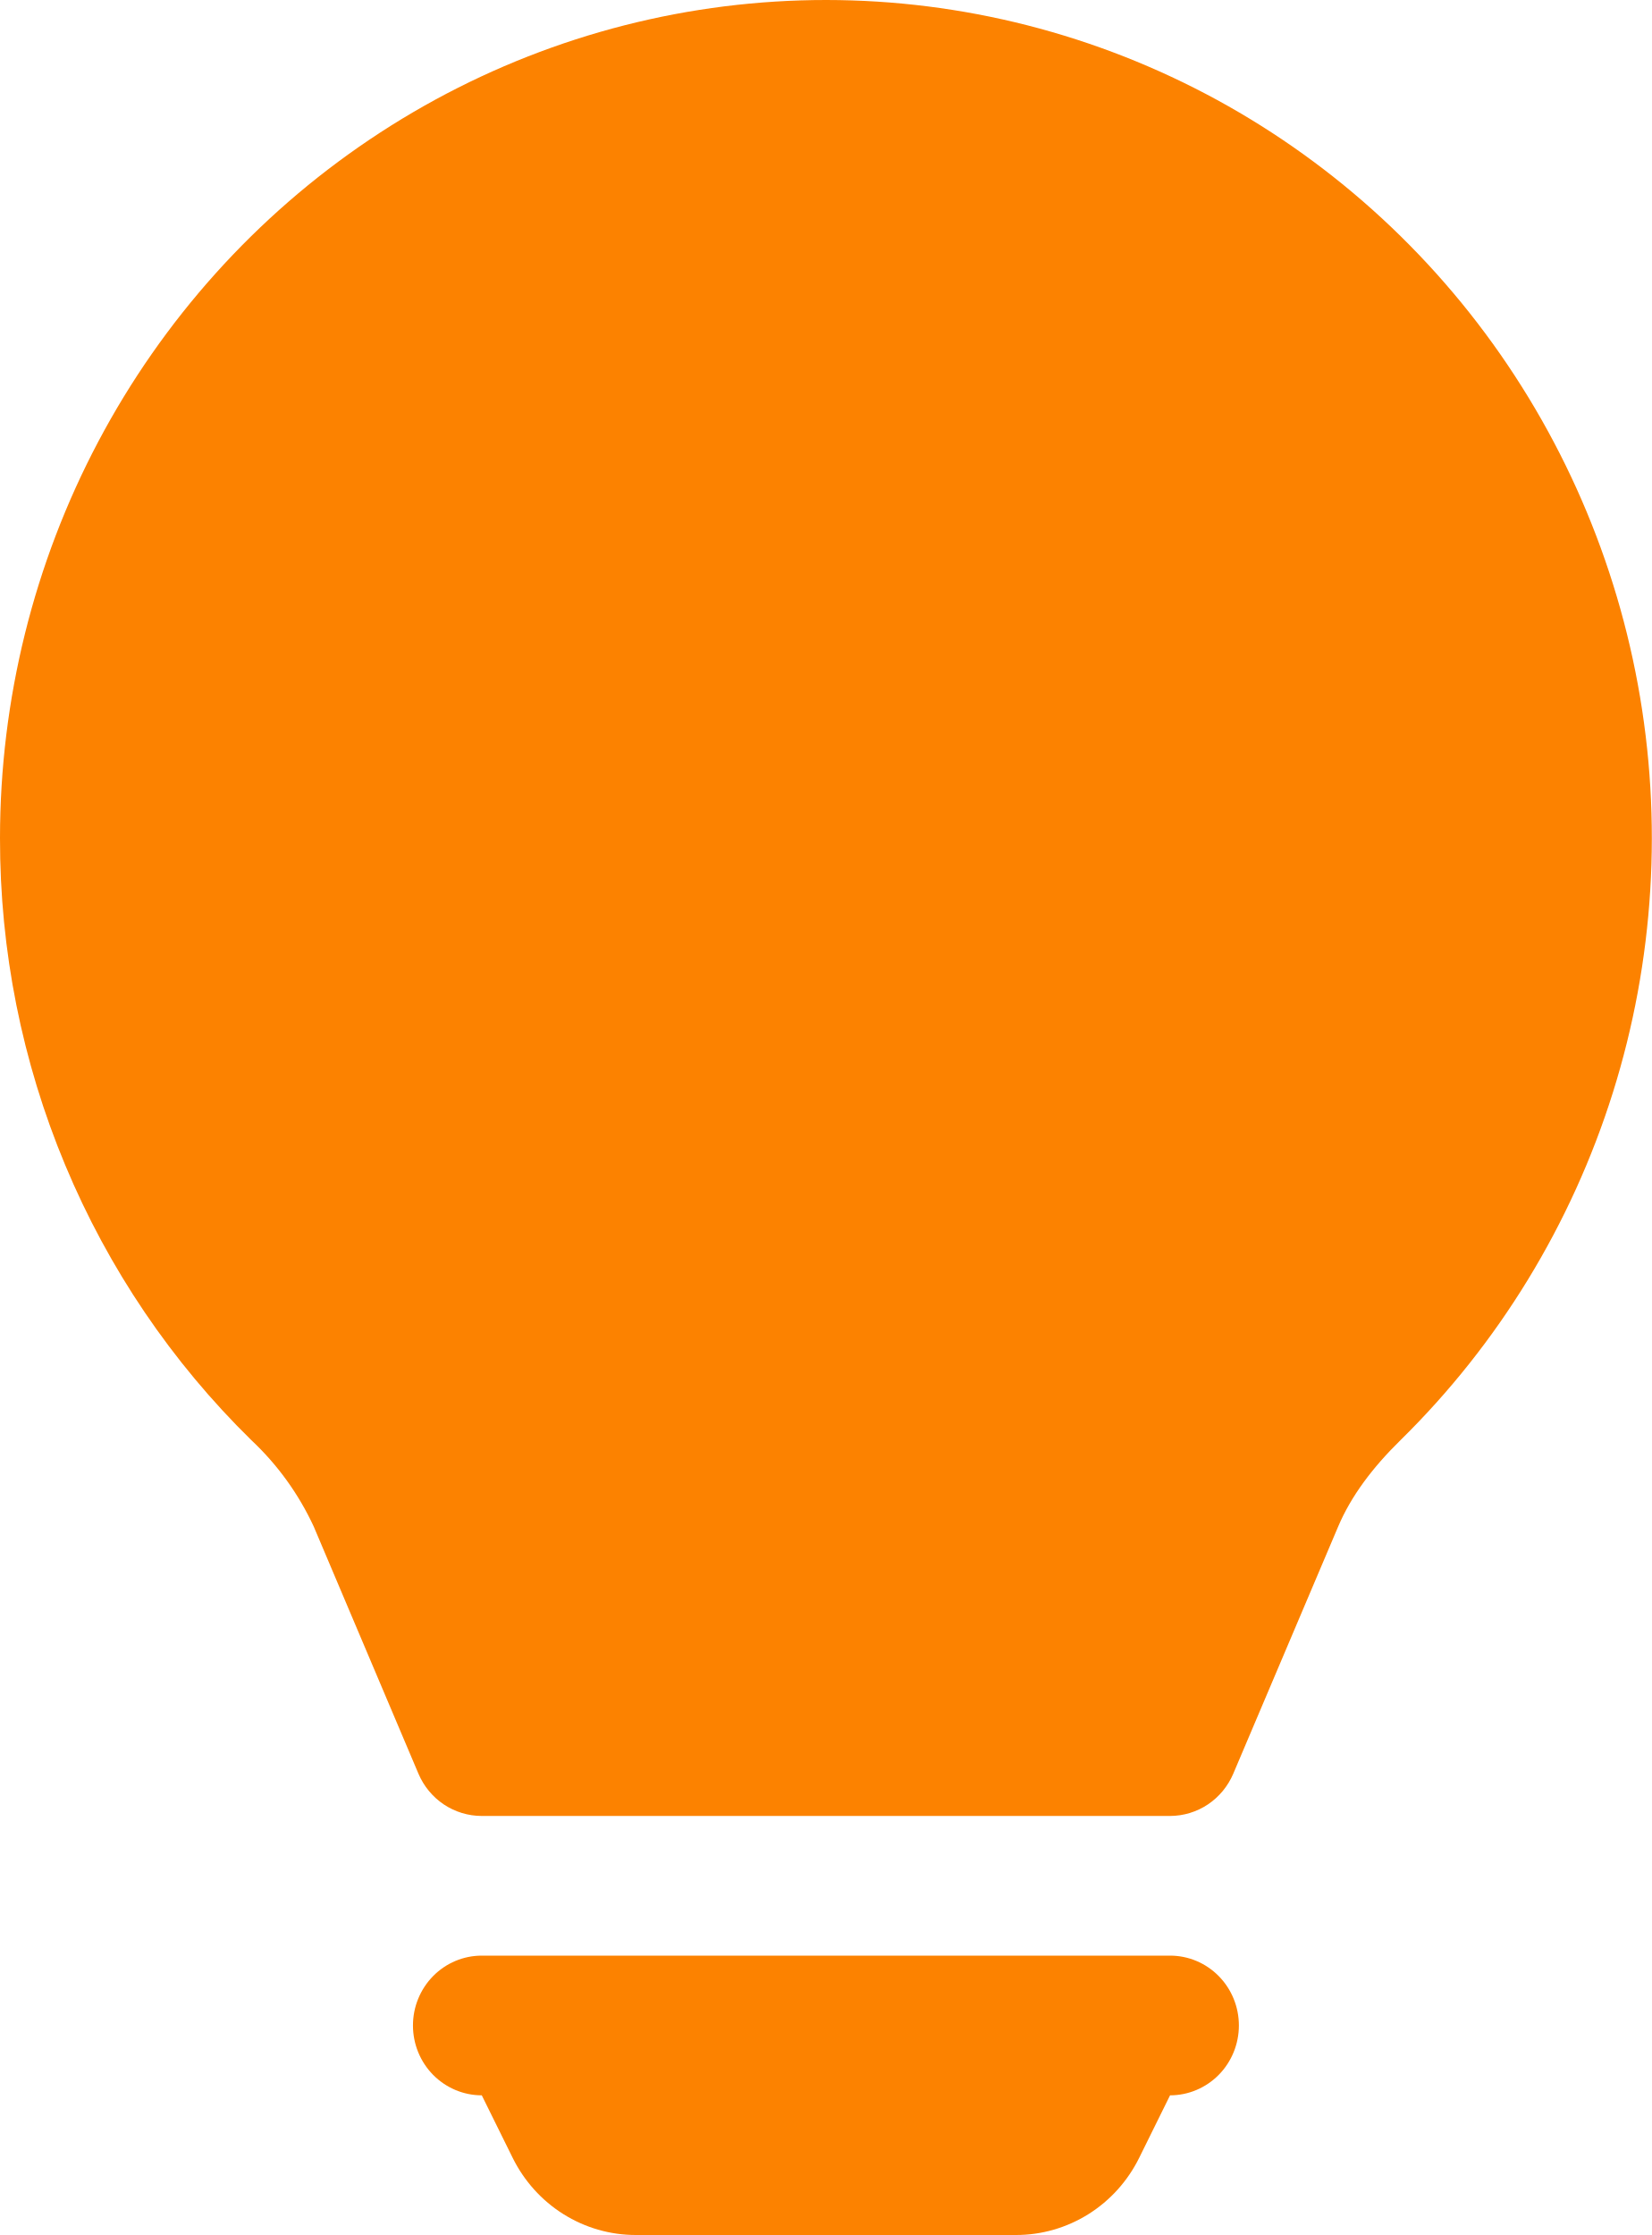
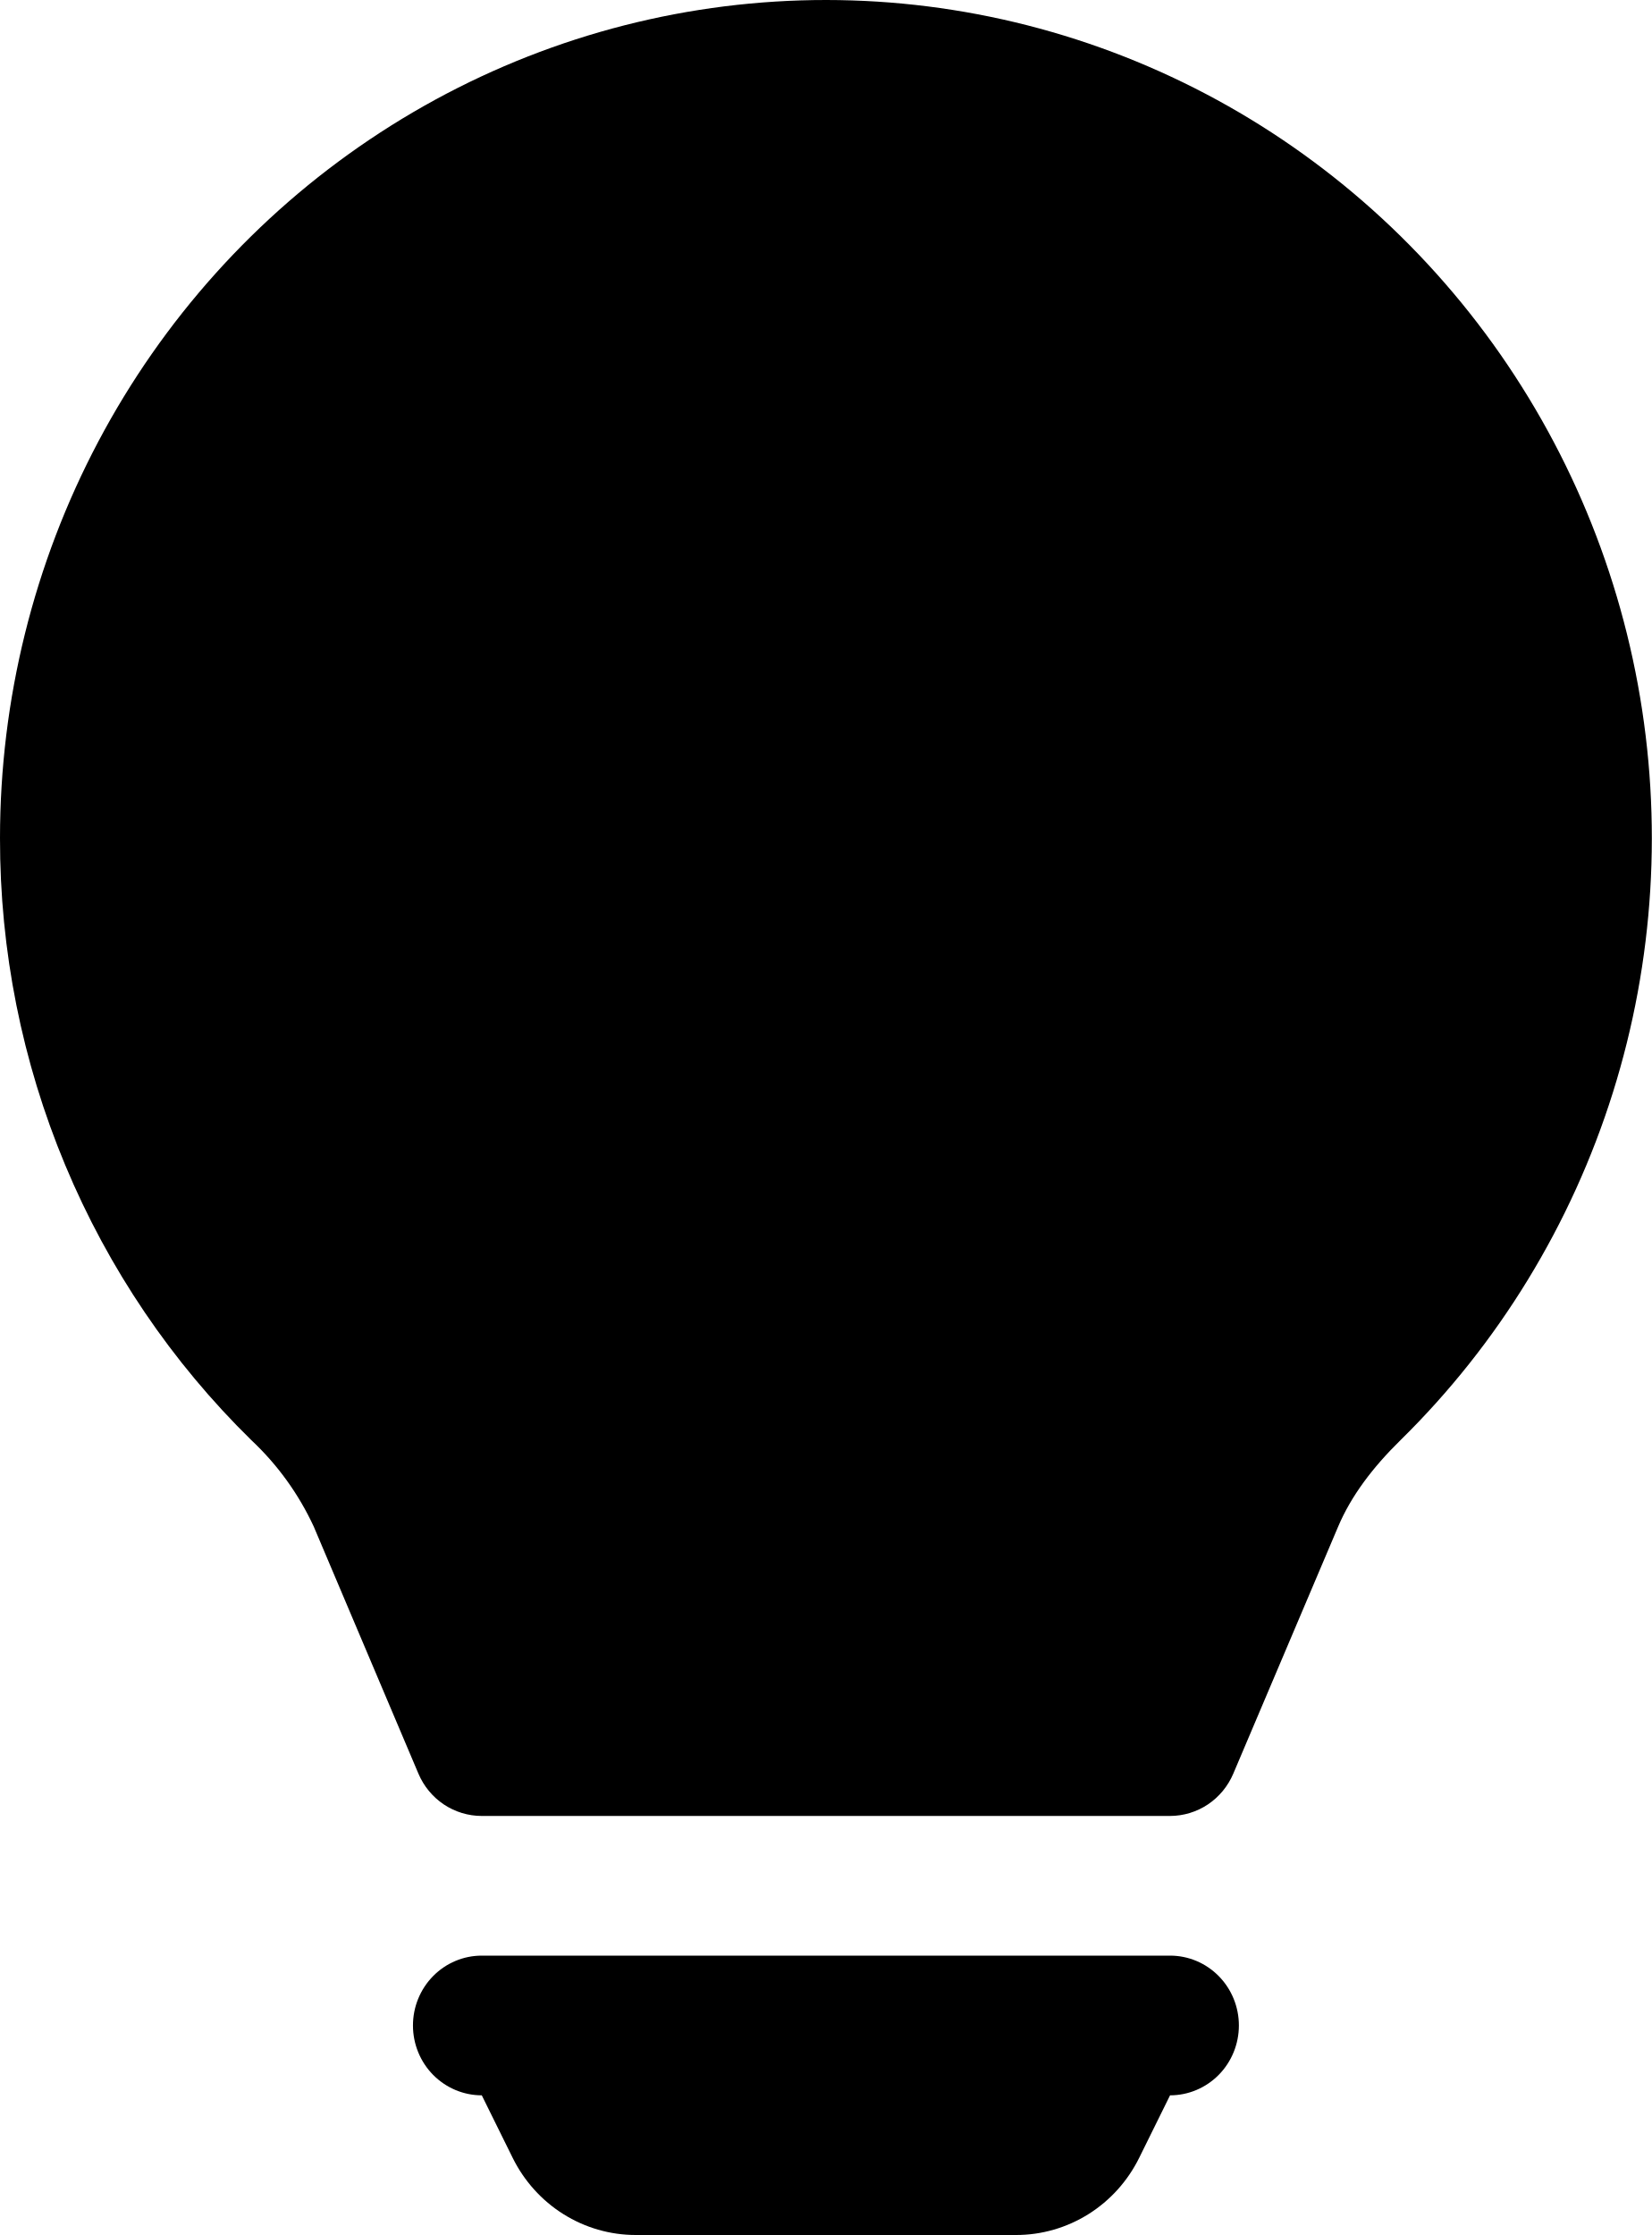
<svg xmlns="http://www.w3.org/2000/svg" width="51" height="69" viewBox="0 0 51 69" fill="none">
-   <path d="M2.4408e-05 25.875C-0 21.603 1.043 17.396 3.035 13.632C5.027 9.868 7.907 6.663 11.418 4.304C14.928 1.944 18.96 0.503 23.153 0.11C27.346 -0.283 31.57 0.383 35.447 2.05C39.324 3.716 42.734 6.331 45.373 9.661C48.011 12.991 49.796 16.932 50.568 21.132C51.34 25.333 51.074 29.662 49.796 33.733C48.517 37.803 46.264 41.49 43.239 44.462C42.377 45.307 41.714 46.187 41.314 47.132L38.076 54.76C37.911 55.147 37.639 55.476 37.292 55.708C36.946 55.939 36.54 56.062 36.125 56.063H14.875C14.459 56.063 14.053 55.94 13.705 55.709C13.358 55.477 13.085 55.148 12.92 54.76L9.686 47.127C9.219 46.121 8.566 45.216 7.761 44.462C5.302 42.053 3.347 39.165 2.014 35.971C0.68 32.778 -0.005 29.344 2.4408e-05 25.875ZM12.75 62.531C12.75 61.959 12.974 61.411 13.372 61.007C13.771 60.602 14.311 60.375 14.875 60.375H36.125C36.689 60.375 37.229 60.602 37.628 61.007C38.026 61.411 38.25 61.959 38.25 62.531C38.25 63.103 38.026 63.652 37.628 64.056C37.229 64.46 36.689 64.688 36.125 64.688L35.173 66.615C34.82 67.331 34.278 67.934 33.607 68.355C32.936 68.776 32.163 69 31.373 69H19.627C18.837 69 18.064 68.776 17.393 68.355C16.722 67.934 16.18 67.331 15.827 66.615L14.875 64.688C14.311 64.688 13.771 64.46 13.372 64.056C12.974 63.652 12.75 63.103 12.75 62.531Z" fill="#FC8200" />
+   <path d="M2.4408e-05 25.875C-0 21.603 1.043 17.396 3.035 13.632C5.027 9.868 7.907 6.663 11.418 4.304C14.928 1.944 18.96 0.503 23.153 0.11C27.346 -0.283 31.57 0.383 35.447 2.05C39.324 3.716 42.734 6.331 45.373 9.661C48.011 12.991 49.796 16.932 50.568 21.132C51.34 25.333 51.074 29.662 49.796 33.733C48.517 37.803 46.264 41.49 43.239 44.462C42.377 45.307 41.714 46.187 41.314 47.132L38.076 54.76C37.911 55.147 37.639 55.476 37.292 55.708C36.946 55.939 36.54 56.062 36.125 56.063H14.875C14.459 56.063 14.053 55.94 13.705 55.709C13.358 55.477 13.085 55.148 12.92 54.76L9.686 47.127C9.219 46.121 8.566 45.216 7.761 44.462C5.302 42.053 3.347 39.165 2.014 35.971C0.68 32.778 -0.005 29.344 2.4408e-05 25.875ZM12.75 62.531C12.75 61.959 12.974 61.411 13.372 61.007C13.771 60.602 14.311 60.375 14.875 60.375H36.125C36.689 60.375 37.229 60.602 37.628 61.007C38.026 61.411 38.25 61.959 38.25 62.531C38.25 63.103 38.026 63.652 37.628 64.056C37.229 64.46 36.689 64.688 36.125 64.688L35.173 66.615C34.82 67.331 34.278 67.934 33.607 68.355C32.936 68.776 32.163 69 31.373 69H19.627C18.837 69 18.064 68.776 17.393 68.355C16.722 67.934 16.18 67.331 15.827 66.615L14.875 64.688C14.311 64.688 13.771 64.46 13.372 64.056C12.974 63.652 12.75 63.103 12.75 62.531Z" fill="currentColor" />
</svg>
